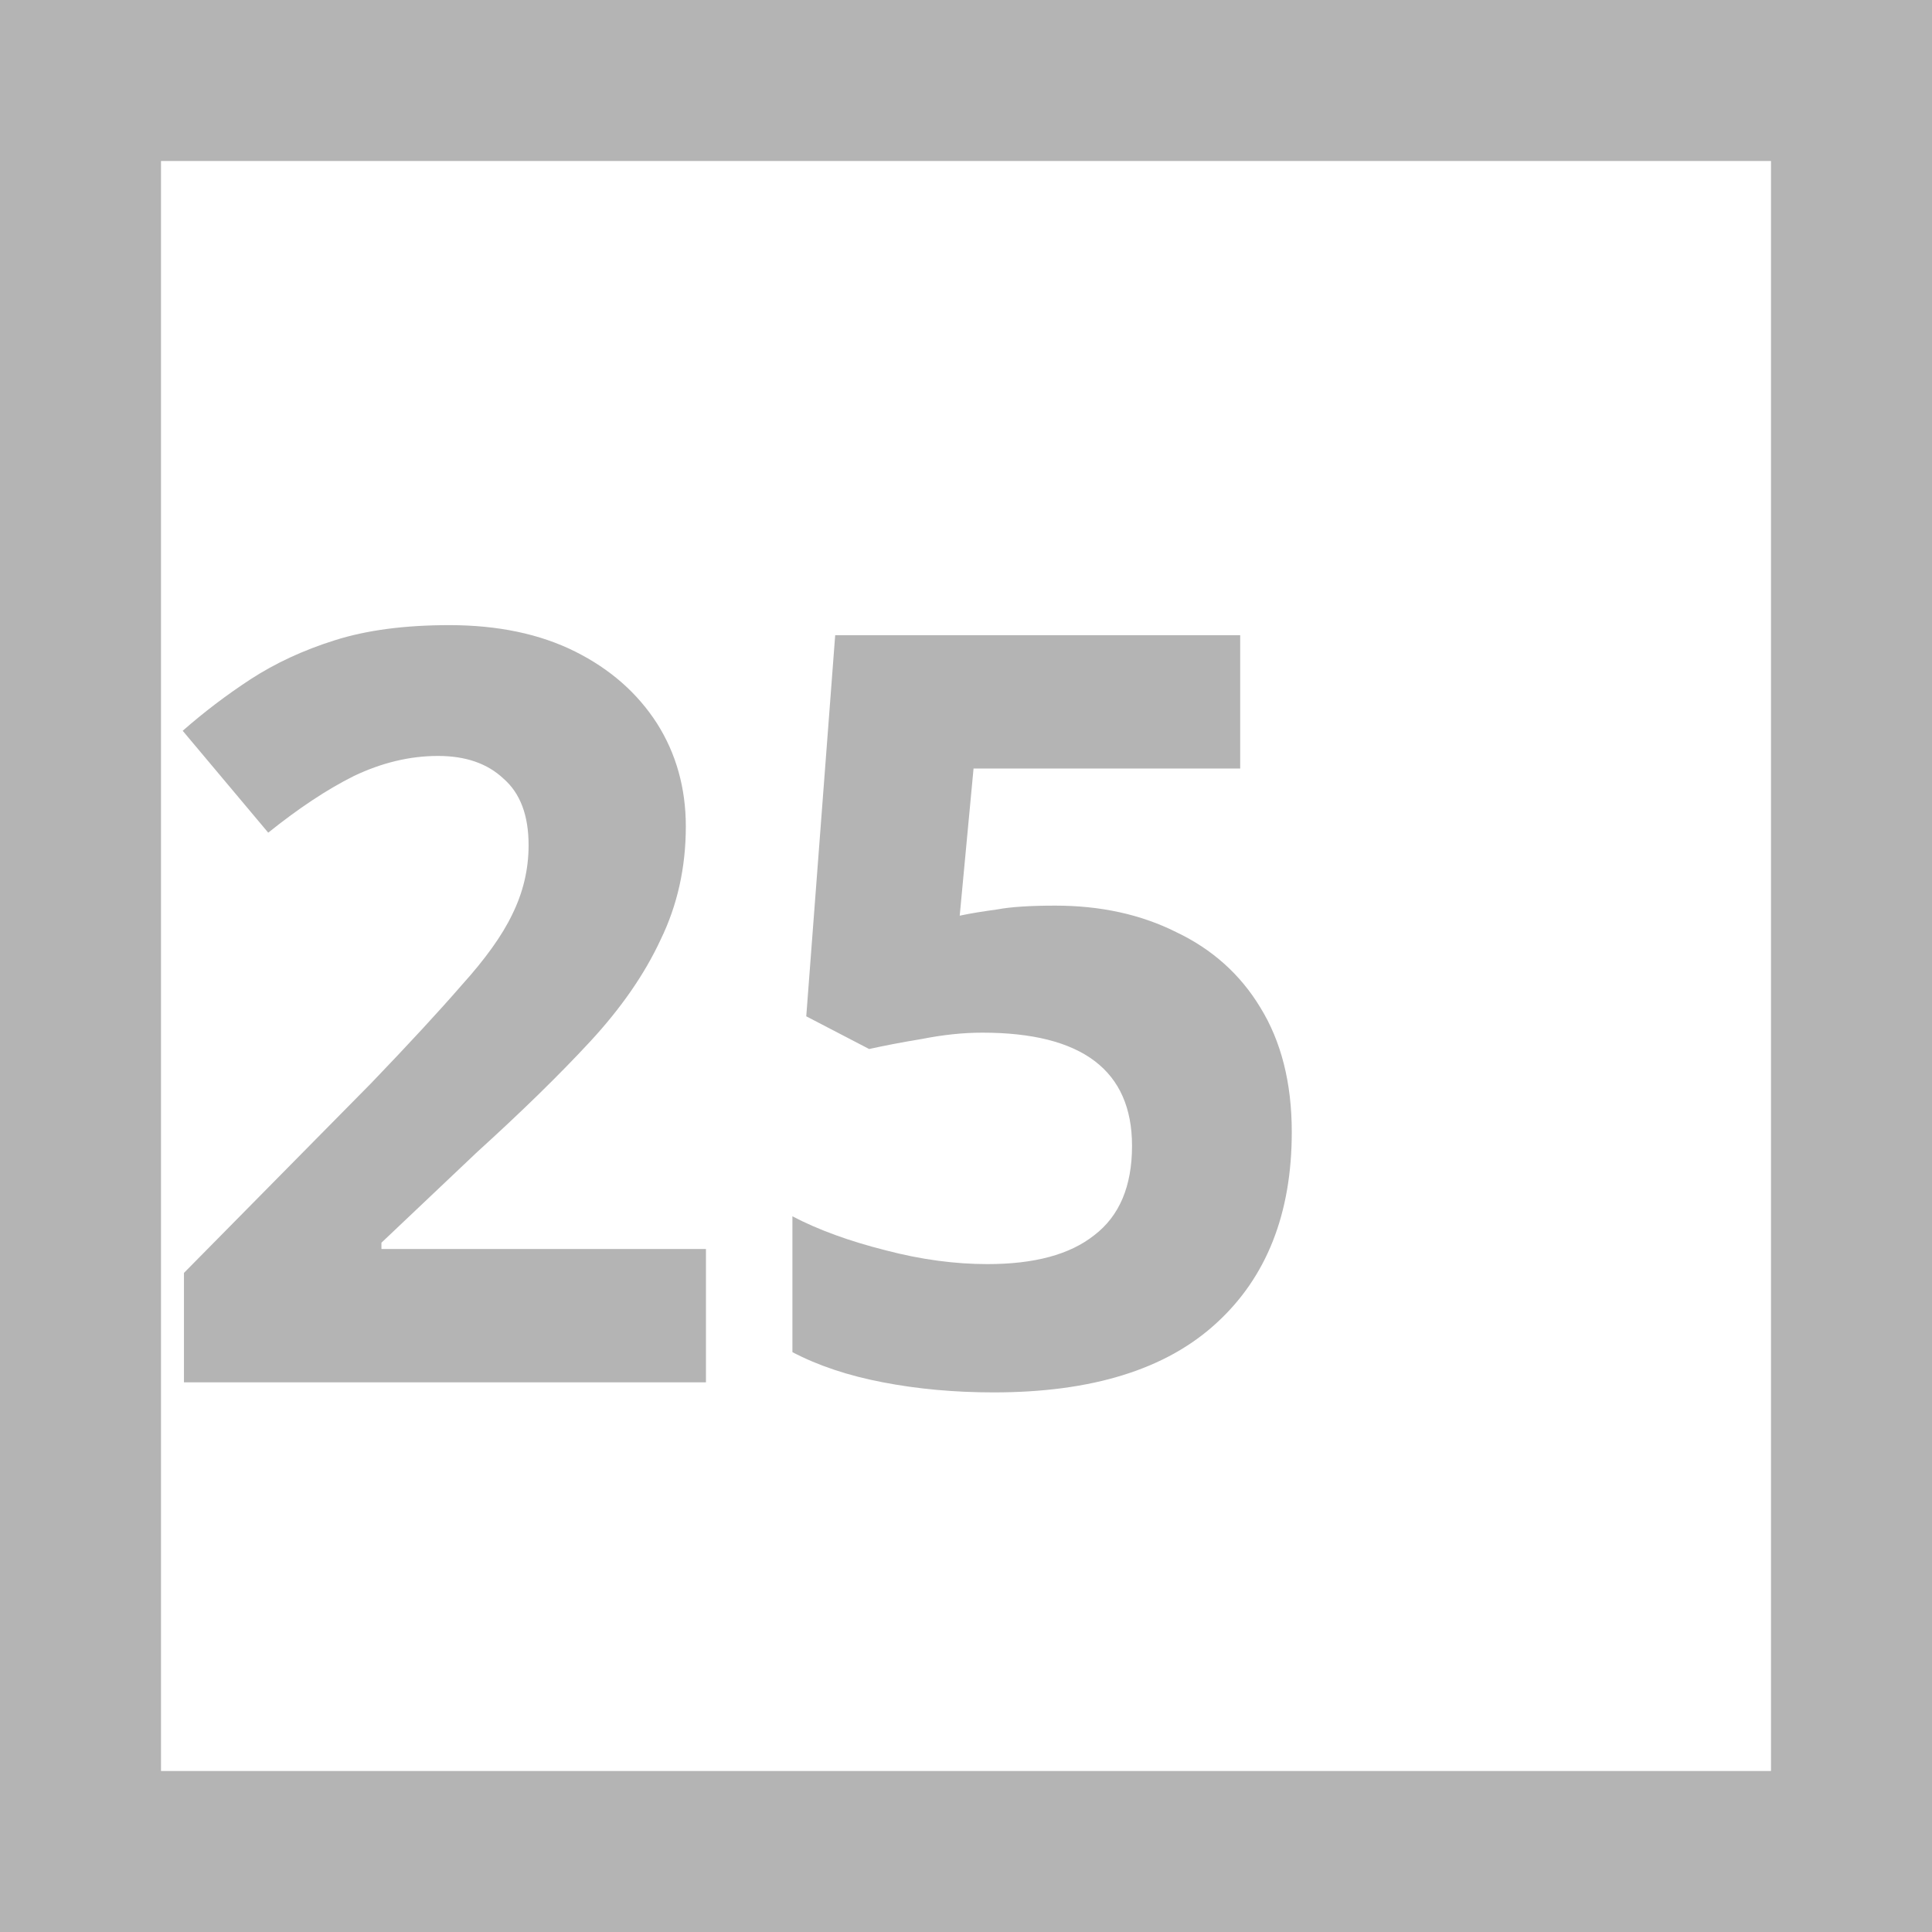
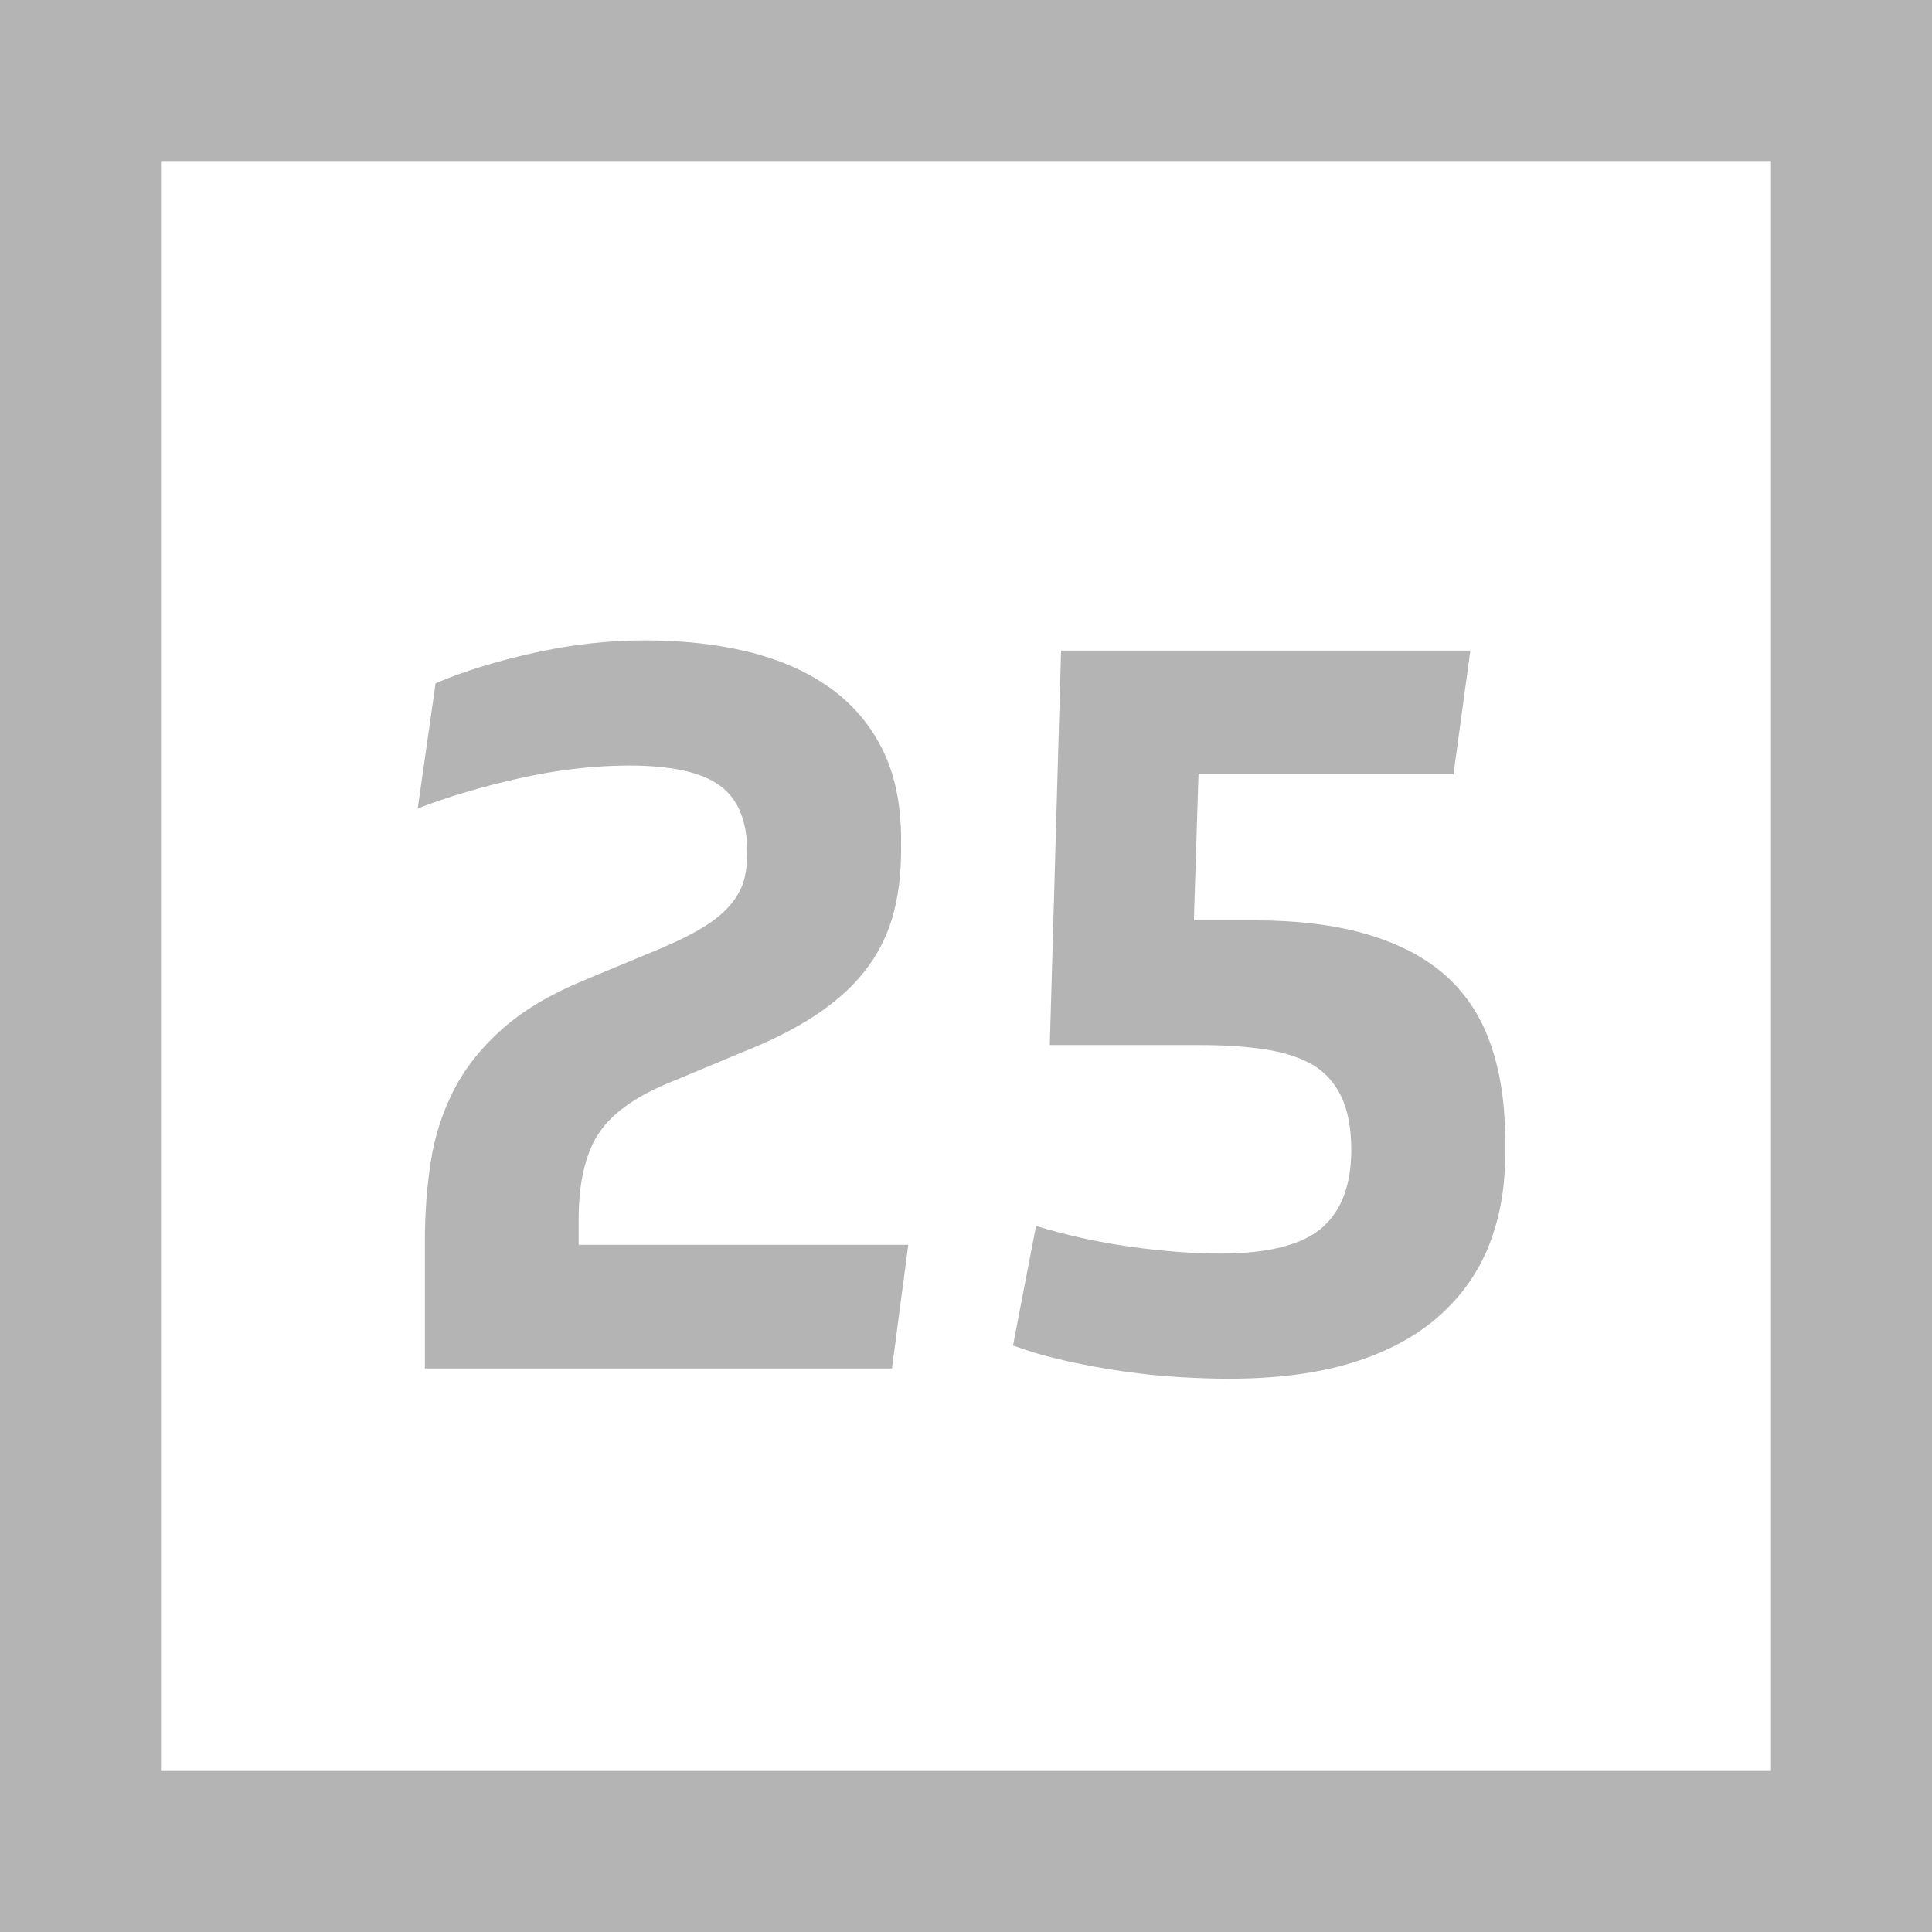
<svg xmlns="http://www.w3.org/2000/svg" width="24px" height="24px" viewBox="0 0 24 24" version="1.1">
  <defs />
  <g id="Components" stroke="none" stroke-width="1" fill="none" fill-rule="evenodd" opacity="0.5">
    <g id="Toolkit-Documentation:-Components" transform="translate(-137, -1805)">
      <g id="Data-Table" transform="translate(134, 1725)">
        <g id="Paginator" transform="translate(3, 66)">
-           <g id="Group-10" transform="translate(0, 14)">
-             <g id="baseline-looks_one-24px">
-               <path d="M1,1 L1,23 L23,23 L23,1 L1,1 Z" id="Shape" stroke="#696969" stroke-width="2" />
-               <text id="↳-1-to-2-Characters" font-family="SoletoTrial-Bold, Soleto Trial" font-size="13" font-weight="bold" line-spacing="13" fill="#696969">
-                 <tspan x="1.769" y="17.169">25</tspan>
-               </text>
-             </g>
+           <g id="baseline-looks_one-24px" transform="translate(0, 14)">
+             <path d="M1,1 L1,23 L23,23 L23,1 L1,1 Z" id="Shape" stroke="#696969" stroke-width="2" />
+             <path d="M5.189,10.043 L5.411,8.488 C5.758,8.34 6.165,8.214 6.633,8.11 C7.101,8.006 7.559,7.955 8.007,7.955 C8.477,7.955 8.907,8.002 9.296,8.097 C9.685,8.193 10.021,8.34 10.302,8.539 C10.583,8.737 10.802,8.992 10.959,9.303 C11.116,9.615 11.194,9.992 11.194,10.437 L11.194,10.551 C11.194,10.872 11.157,11.157 11.083,11.405 C11.009,11.652 10.892,11.875 10.734,12.074 C10.575,12.273 10.37,12.455 10.118,12.62 C9.866,12.785 9.563,12.937 9.207,13.077 L8.28,13.464 C7.866,13.638 7.58,13.851 7.423,14.102 C7.267,14.354 7.188,14.704 7.188,15.153 L7.188,15.464 L11.283,15.464 L11.08,17 L5.278,17 L5.278,15.426 C5.278,15.079 5.302,14.748 5.351,14.432 C5.399,14.117 5.495,13.821 5.636,13.544 C5.778,13.267 5.979,13.013 6.24,12.782 C6.5,12.551 6.839,12.349 7.258,12.176 L8.191,11.789 C8.424,11.691 8.612,11.597 8.756,11.506 C8.9,11.415 9.011,11.32 9.09,11.22 C9.168,11.121 9.22,11.022 9.245,10.922 C9.271,10.823 9.283,10.712 9.283,10.589 C9.283,10.2 9.169,9.922 8.94,9.757 C8.712,9.592 8.337,9.51 7.817,9.51 C7.377,9.51 6.922,9.563 6.452,9.668 C5.982,9.774 5.561,9.899 5.189,10.043 Z M12.584,16.714 L12.87,15.229 C13.242,15.343 13.63,15.429 14.034,15.486 C14.439,15.543 14.814,15.572 15.161,15.572 C15.749,15.572 16.167,15.467 16.415,15.258 C16.662,15.048 16.786,14.723 16.786,14.283 C16.786,14.017 16.745,13.797 16.662,13.623 C16.58,13.45 16.46,13.317 16.304,13.226 C16.147,13.135 15.951,13.072 15.717,13.036 C15.482,13 15.214,12.982 14.914,12.982 L13.041,12.982 L13.181,8.082 L18.265,8.082 L18.056,9.618 L14.888,9.618 L14.831,11.433 L15.574,11.433 C16.137,11.433 16.618,11.494 17.018,11.617 C17.418,11.74 17.74,11.916 17.986,12.144 C18.231,12.373 18.411,12.656 18.525,12.995 C18.64,13.333 18.697,13.718 18.697,14.15 L18.697,14.359 C18.697,14.766 18.629,15.138 18.494,15.477 C18.358,15.815 18.15,16.108 17.868,16.356 C17.587,16.603 17.232,16.794 16.802,16.927 C16.372,17.06 15.859,17.127 15.263,17.127 C15.089,17.127 14.89,17.121 14.666,17.108 C14.442,17.095 14.21,17.072 13.971,17.038 C13.732,17.004 13.493,16.961 13.254,16.908 C13.015,16.855 12.791,16.791 12.584,16.714 Z" id="↳-1-to-2-Characters" fill="#696969" />
          </g>
        </g>
      </g>
    </g>
  </g>
</svg>
